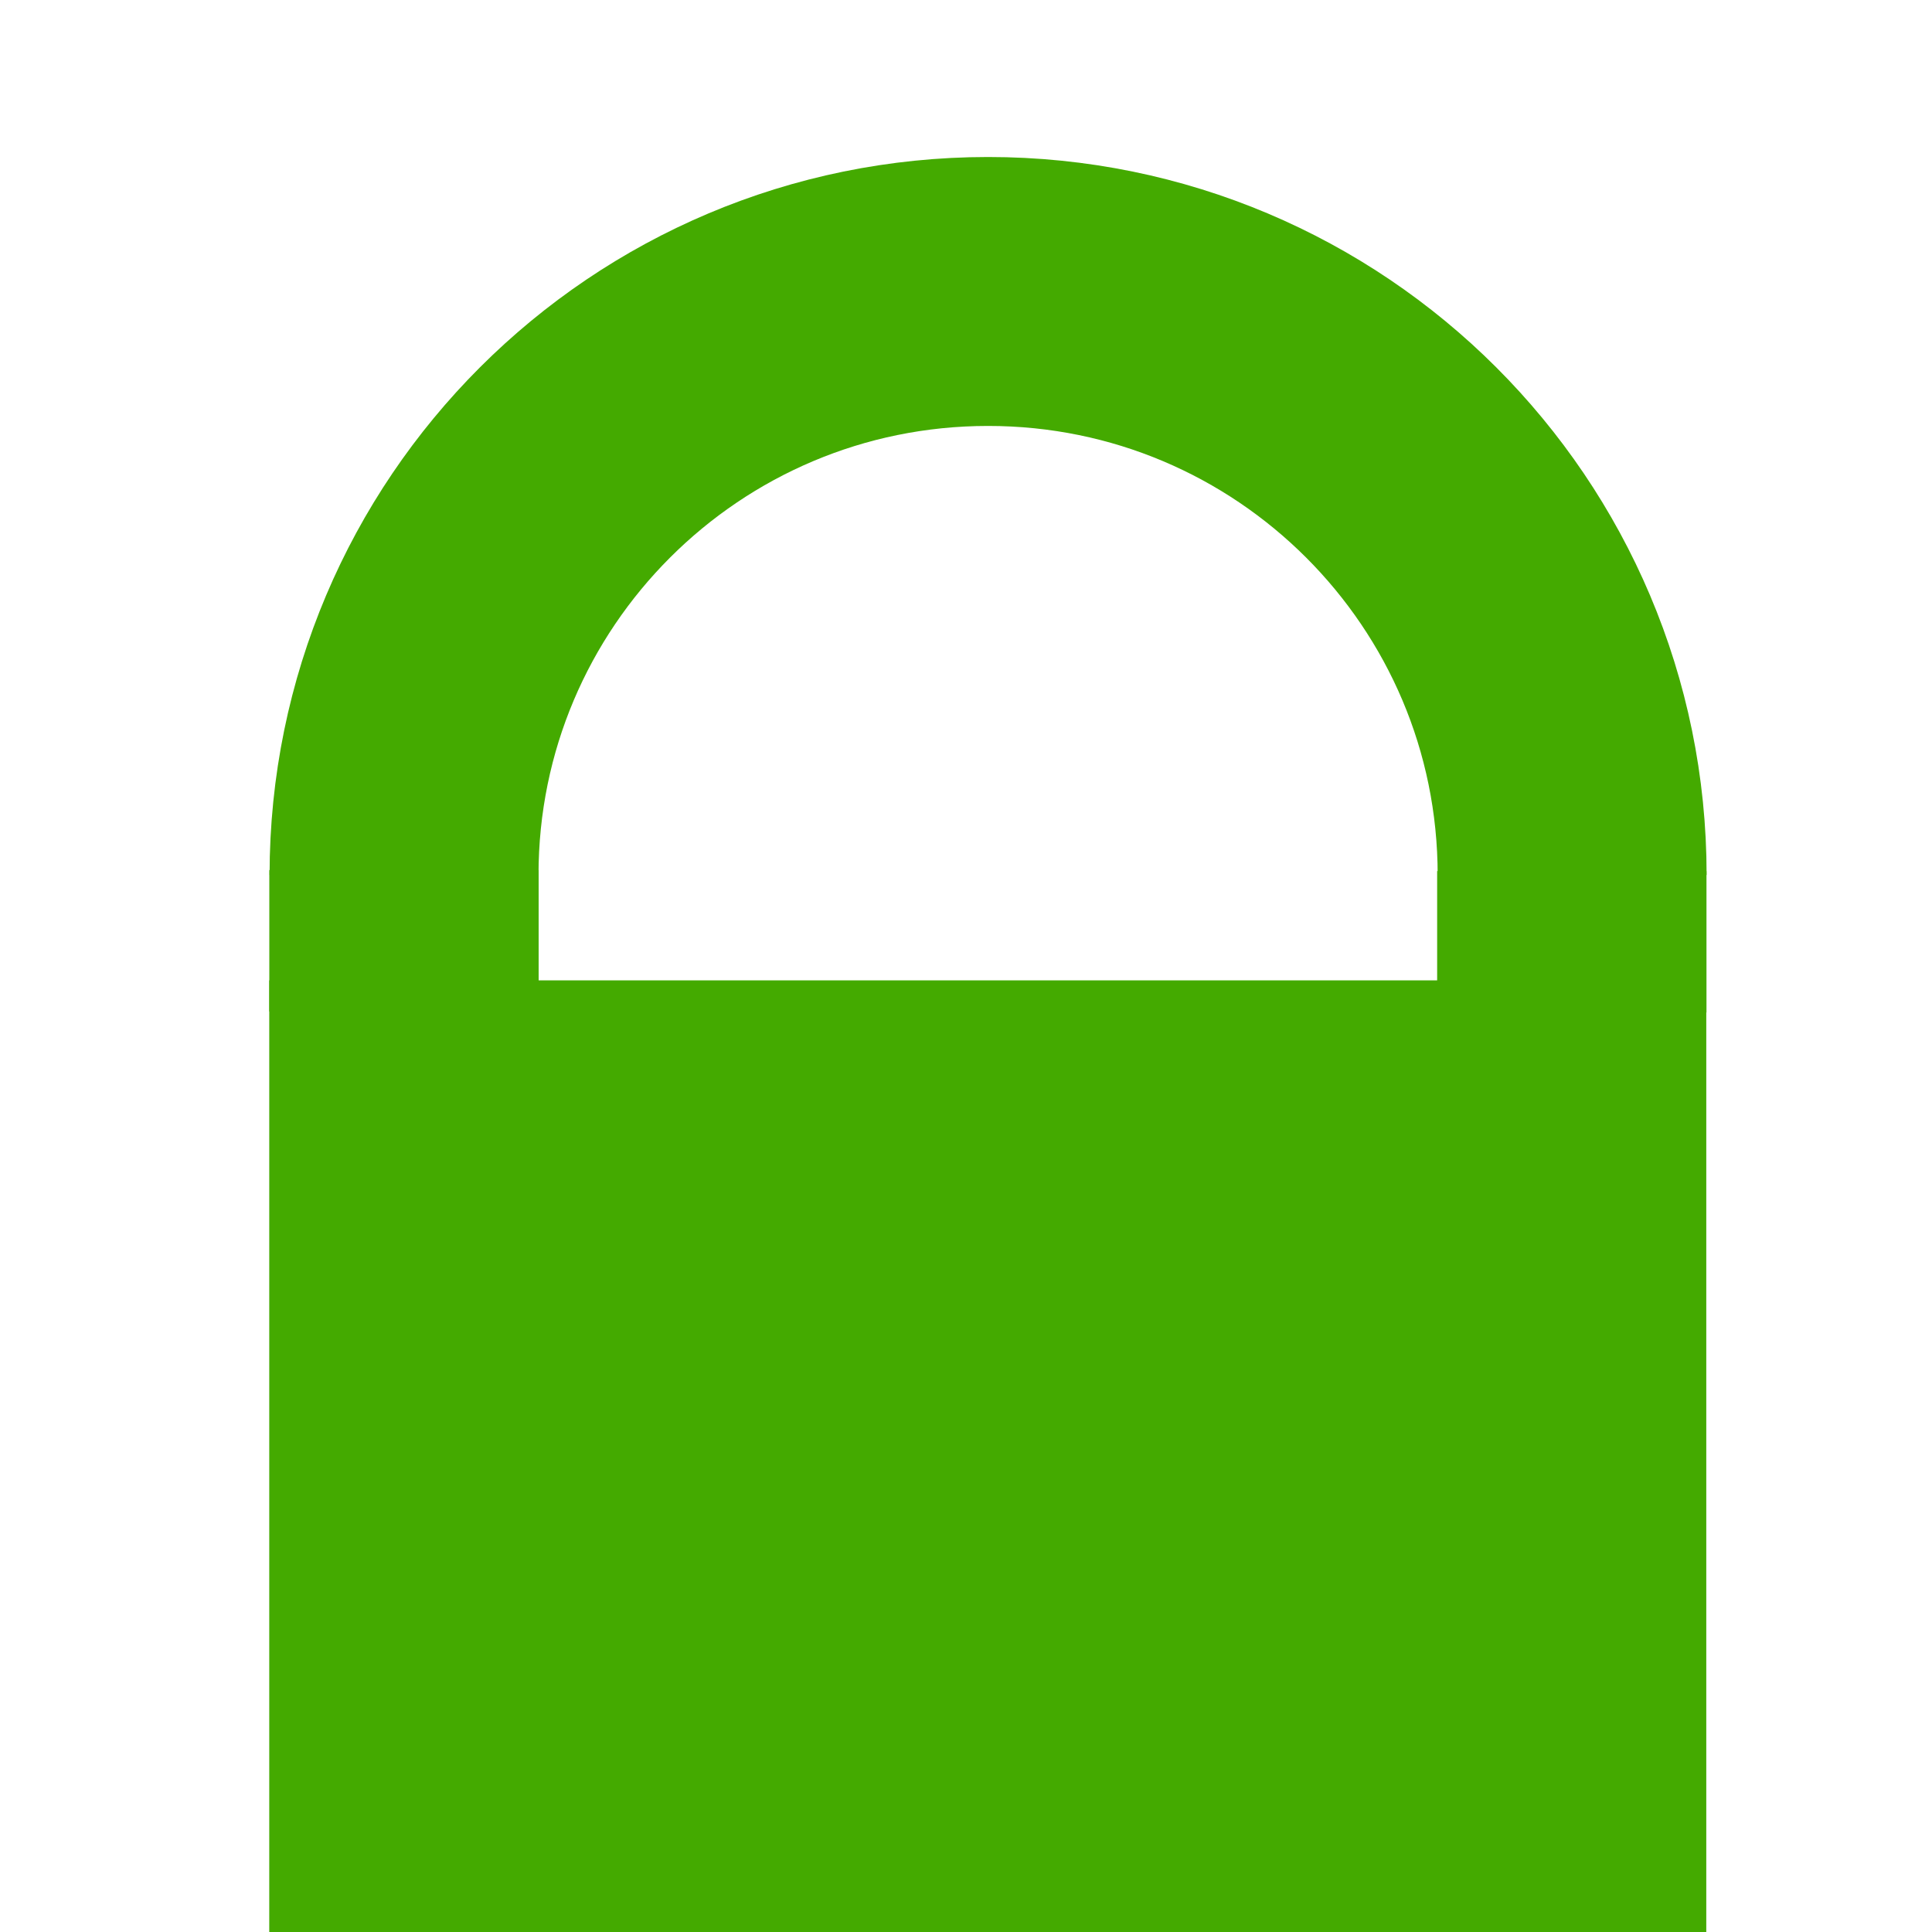
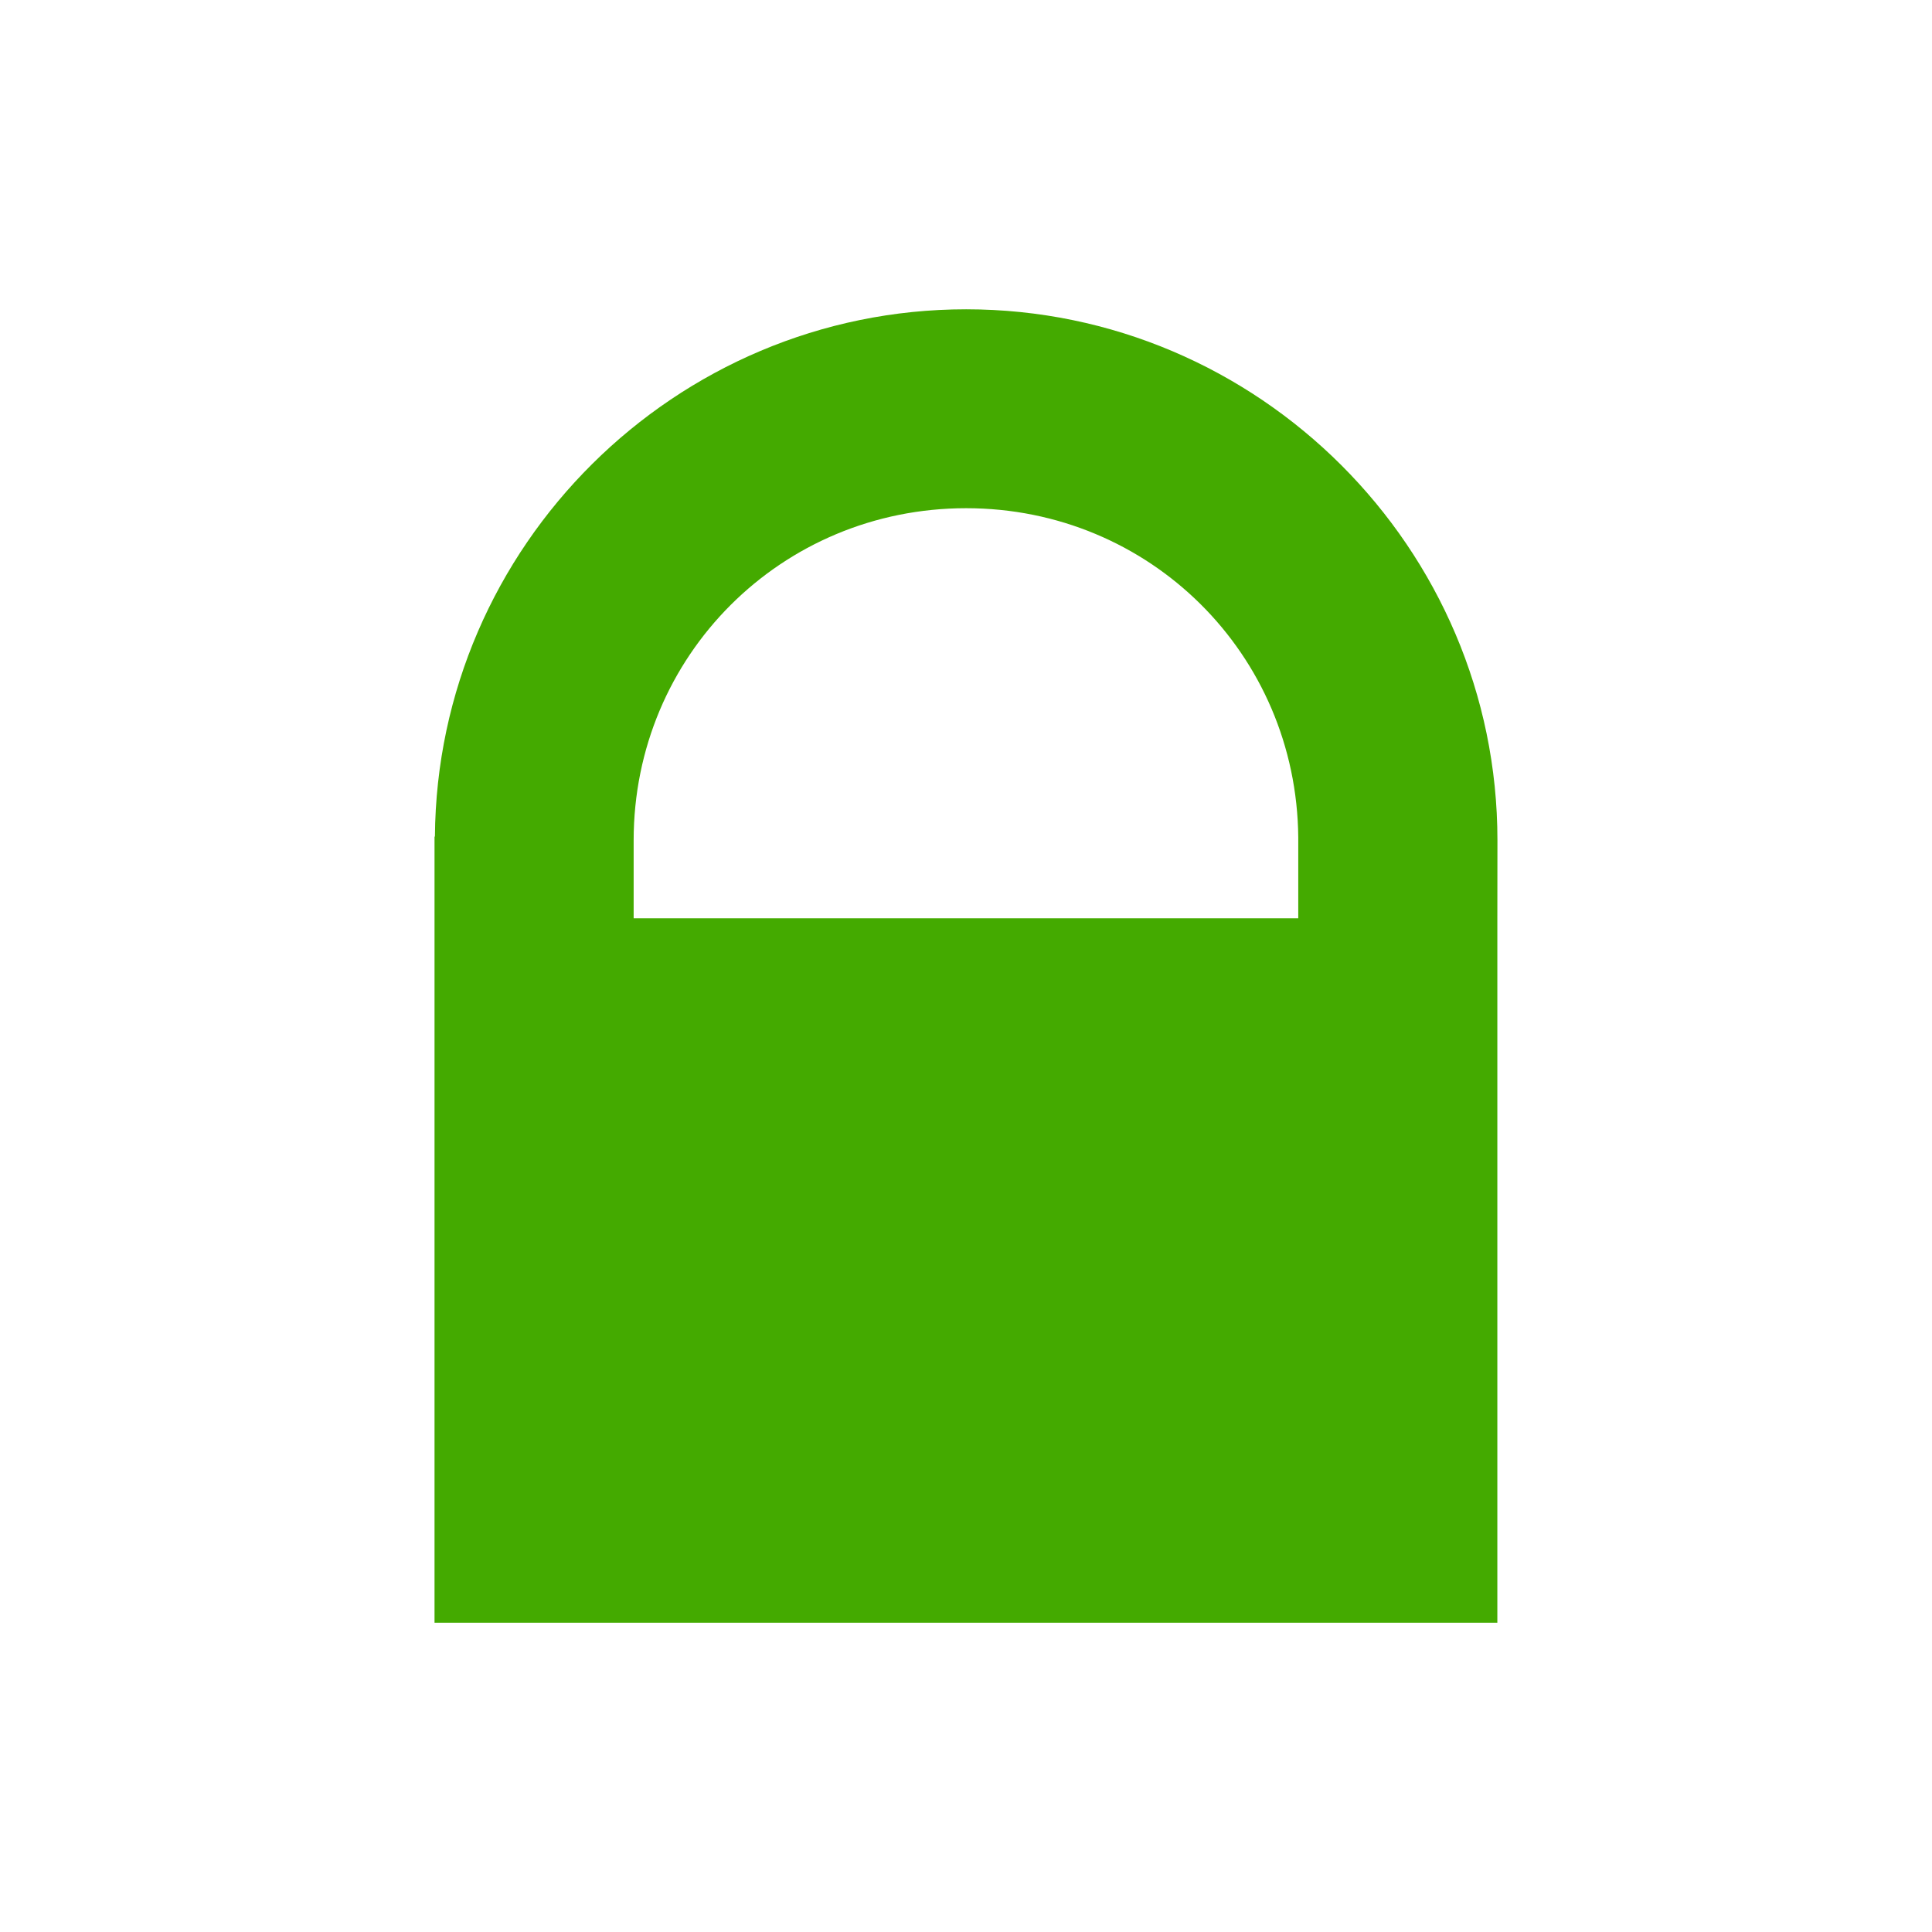
- <svg xmlns="http://www.w3.org/2000/svg" id="svg3041" version="1.1" width="15" height="15">
+ <svg xmlns="http://www.w3.org/2000/svg" id="svg3041" version="1.1" width="44" height="44">
  <defs id="defs3045" />
-   <rect style="fill:#44aa00;stroke:#44aa00;stroke-width:0.925" id="rect3051" width="10.232" height="6.469" x="2.553" y="8.074" />
-   <path style="fill:none;fill-opacity:1;stroke:#44aa00;stroke-width:2.088;stroke-miterlimit:4;stroke-dasharray:none;stroke-opacity:1" id="path4101" d="M 3.137,6.793 A 4.534,4.53 0 0 1 7.671,2.263 4.534,4.53 0 0 1 12.206,6.793" />
-   <rect style="fill:#44aa00;fill-opacity:1;stroke:none;stroke-width:1.395;stroke-miterlimit:4;stroke-dasharray:none;stroke-opacity:1" id="rect4153" width="2.091" height="1.098" x="2.091" y="6.755" />
-   <rect y="6.763" x="11.158" height="1.098" width="2.091" id="rect4155" style="fill:#44aa00;fill-opacity:1;stroke:none;stroke-width:1.395;stroke-miterlimit:4;stroke-dasharray:none;stroke-opacity:1" />
+   <path style="color:#000000;font-style:normal;font-variant:normal;font-weight:normal;font-stretch:normal;font-size:medium;line-height:normal;font-family:sans-serif;font-variant-ligatures:normal;font-variant-position:normal;font-variant-caps:normal;font-variant-numeric:normal;font-variant-alternates:normal;font-feature-settings:normal;text-indent:0;text-align:start;text-decoration:none;text-decoration-line:none;text-decoration-style:solid;text-decoration-color:#000000;letter-spacing:normal;word-spacing:normal;text-transform:none;writing-mode:lr-tb;direction:ltr;text-orientation:mixed;dominant-baseline:auto;baseline-shift:baseline;text-anchor:start;white-space:normal;shape-padding:0;clip-rule:nonzero;display:inline;overflow:visible;visibility:visible;opacity:1;isolation:auto;mix-blend-mode:normal;color-interpolation:sRGB;color-interpolation-filters:linearRGB;solid-color:#000000;solid-opacity:1;vector-effect:none;fill:#44aa00;fill-opacity:1;fill-rule:nonzero;stroke:none;stroke-width:0.925;stroke-linecap:butt;stroke-linejoin:miter;stroke-miterlimit:4;stroke-dasharray:none;stroke-dashoffset:0;stroke-opacity:1;color-rendering:auto;image-rendering:auto;shape-rendering:auto;text-rendering:auto;enable-background:accumulate" d="m 22.003,7.044 c -6.628,0 -12.051,5.394 -12.098,12.009 h -0.009 v 1.86 c 0,5.348 0,10.695 0,16.043 H 34.101 V 20.913 l 0.002,-1.775 c 0.002,-6.653 -5.444,-12.094 -12.1,-12.094 z m 0,4.53 c 4.186,0 7.527,3.326 7.564,7.496 v 1.843 H 14.431 v -1.775 c 0,-4.203 3.363,-7.564 7.572,-7.564 z" id="rect3051" />
</svg>
